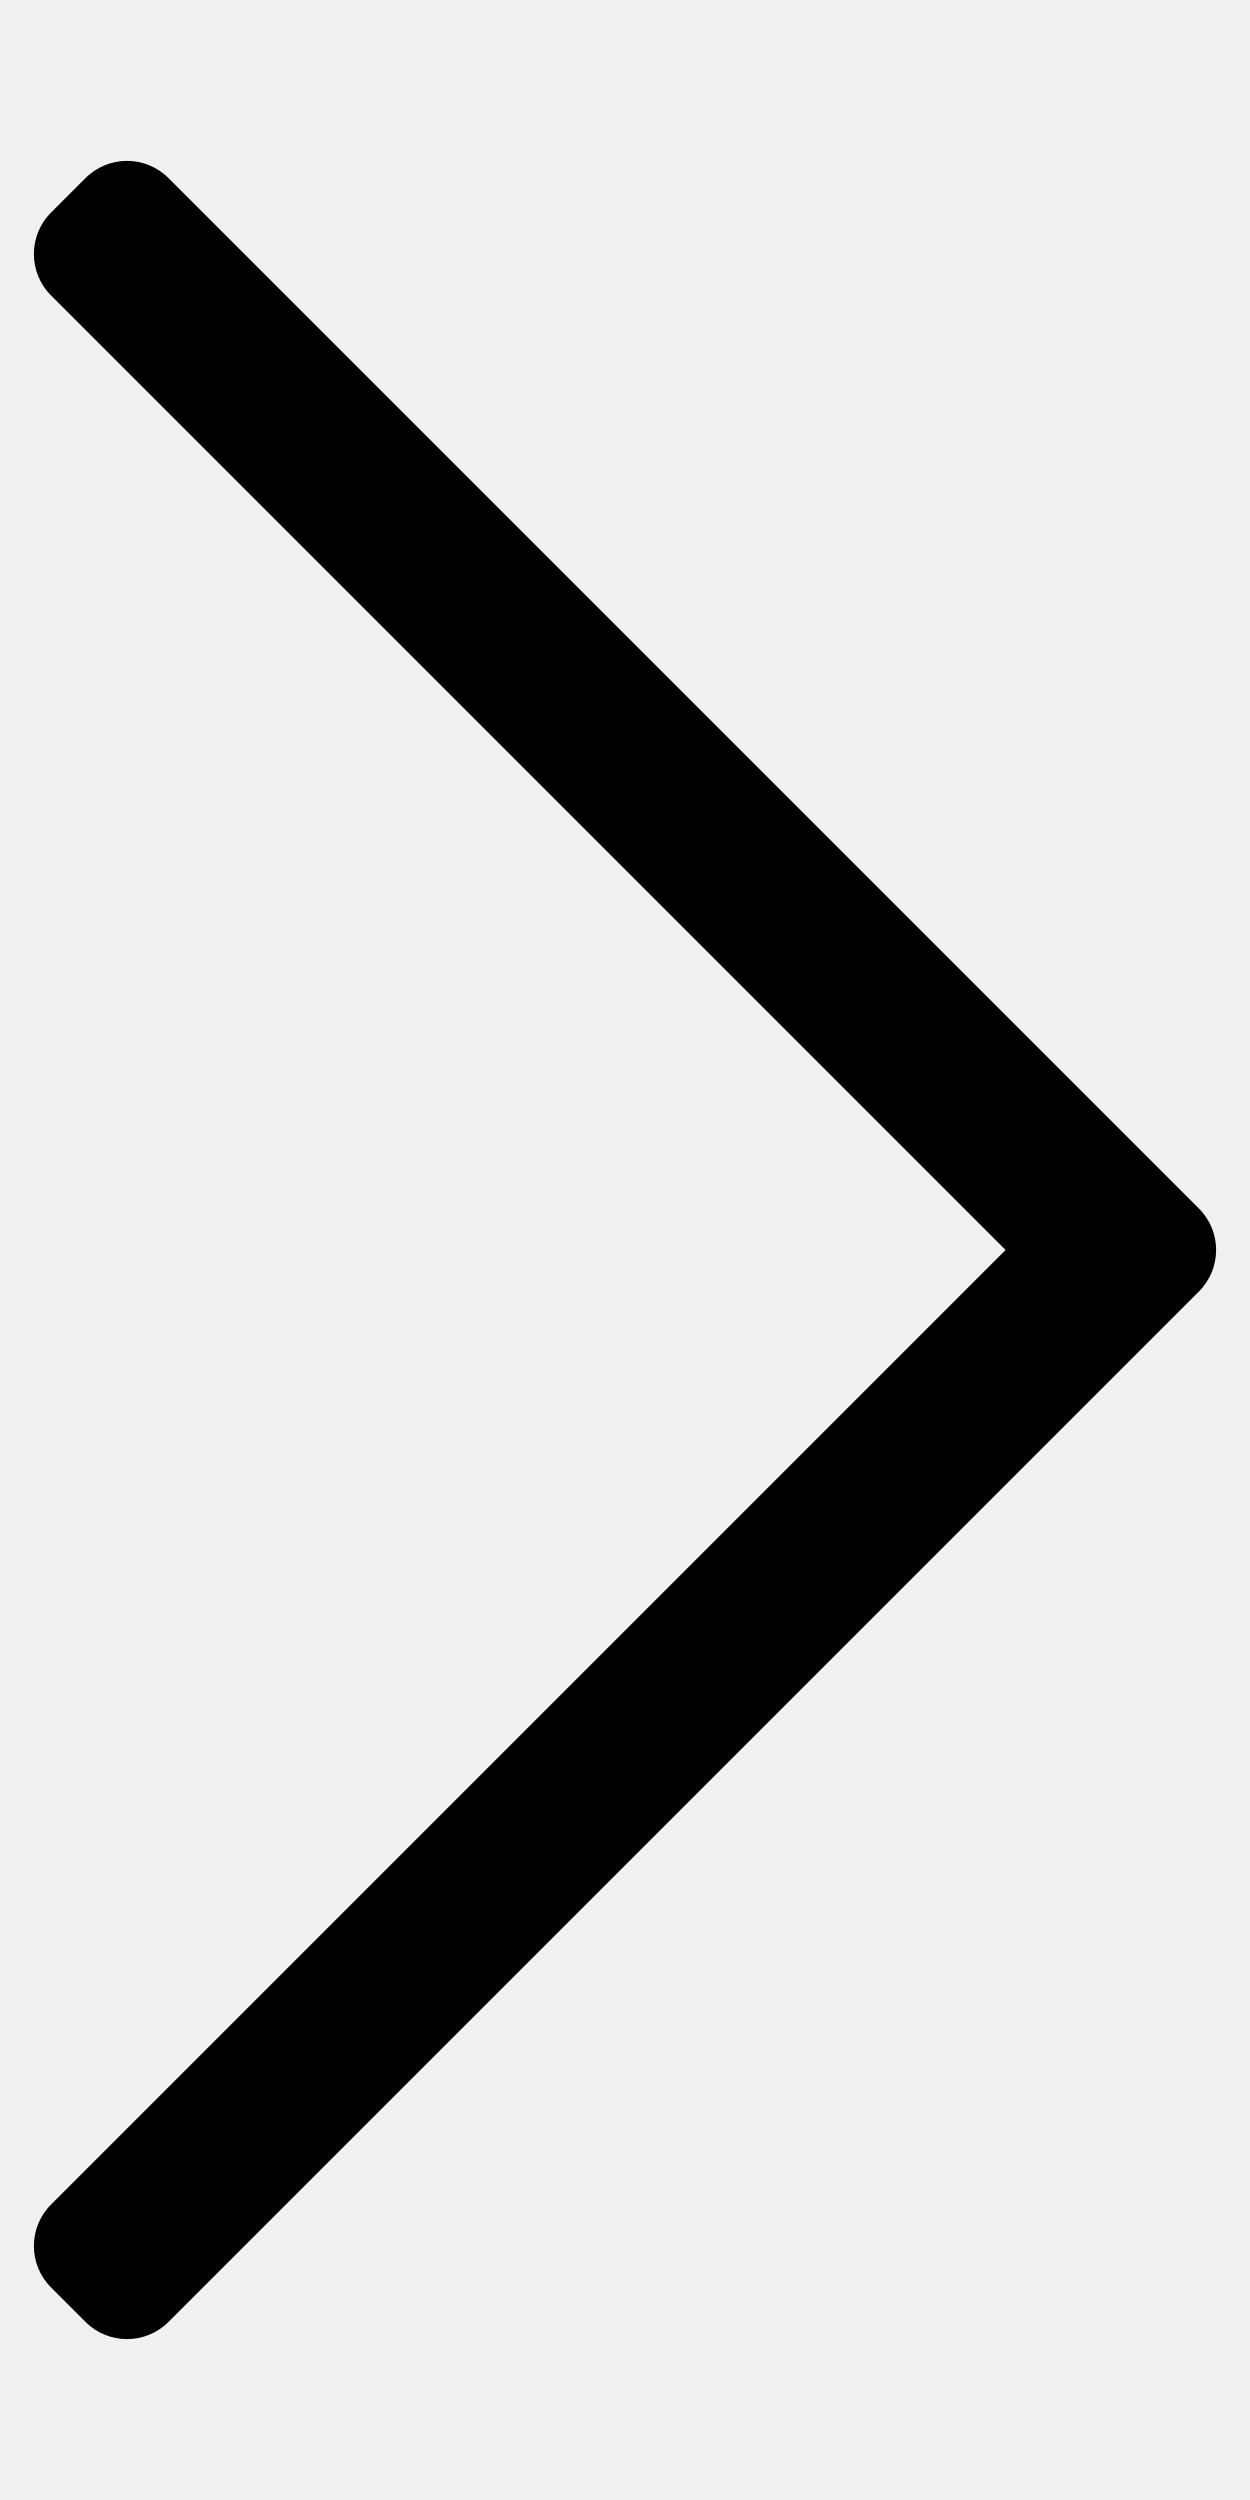
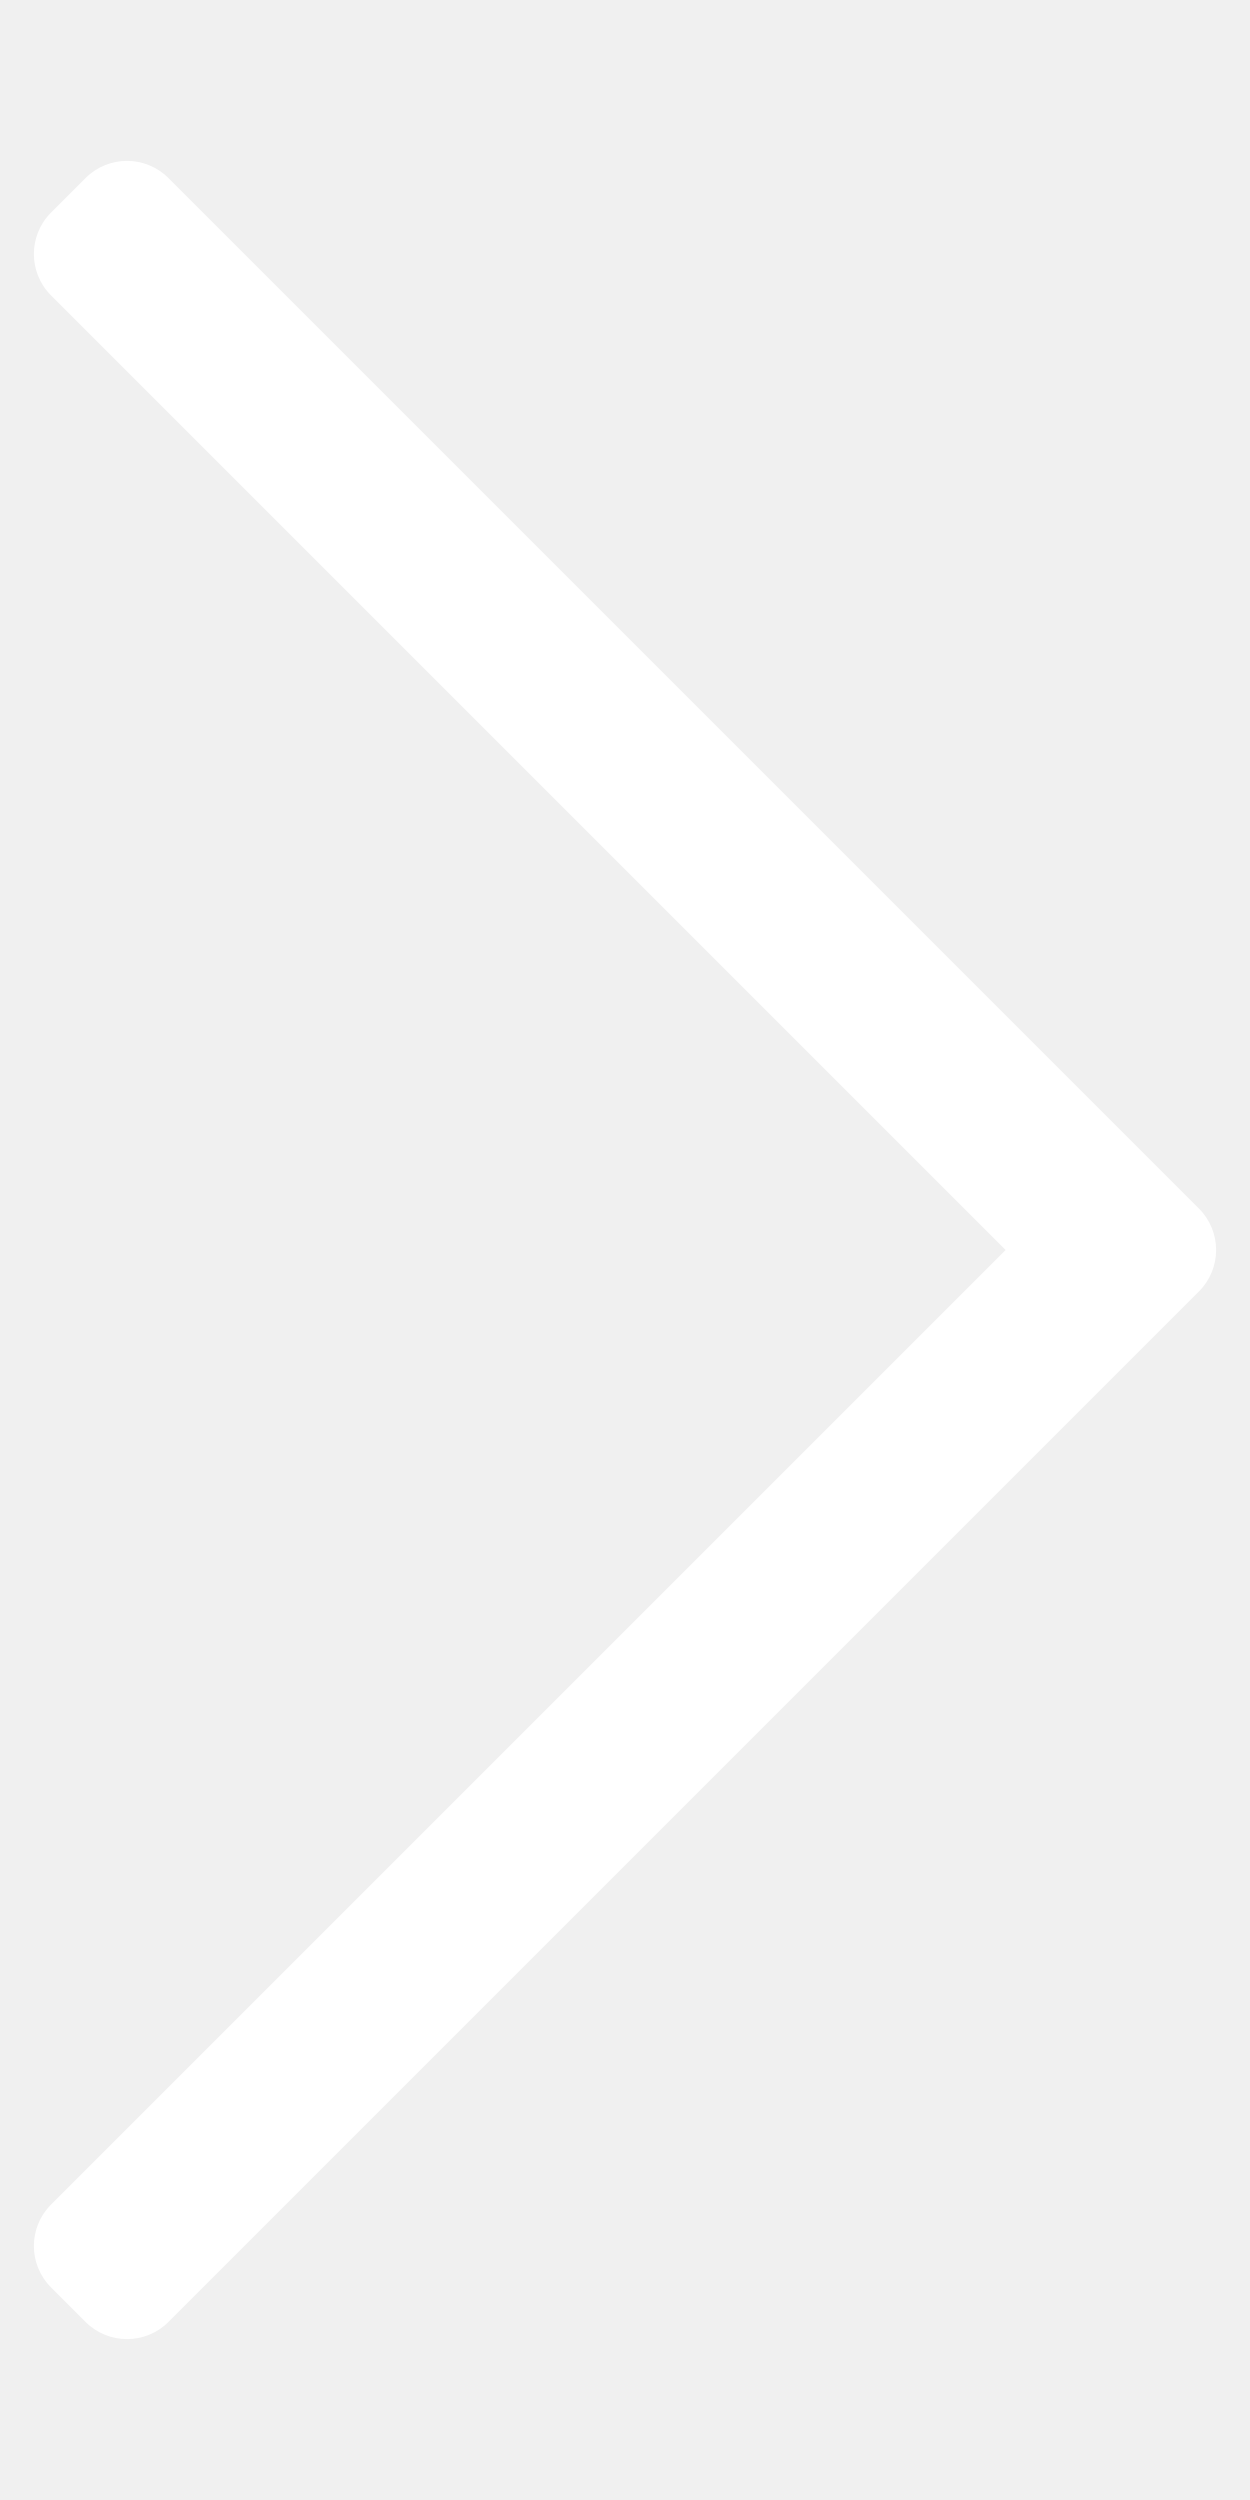
<svg xmlns="http://www.w3.org/2000/svg" aria-hidden="true" focusable="false" data-prefix="fal" data-icon="chevron-right" class="svg-inline--fa fa-chevron-right fa-w-8" role="img" viewBox="0 0 256 512">
-   <path fill="currentColor" d="M17.525 36.465l-7.071 7.07c-4.686 4.686-4.686 12.284 0 16.971L205.947 256 10.454 451.494c-4.686 4.686-4.686 12.284 0 16.971l7.071 7.07c4.686 4.686 12.284 4.686 16.97 0l211.051-211.05c4.686-4.686 4.686-12.284 0-16.971L34.495 36.465c-4.686-4.687-12.284-4.687-16.97 0z" />
+   <path fill="white" d="M17.525 36.465l-7.071 7.07c-4.686 4.686-4.686 12.284 0 16.971L205.947 256 10.454 451.494c-4.686 4.686-4.686 12.284 0 16.971l7.071 7.07c4.686 4.686 12.284 4.686 16.97 0l211.051-211.05c4.686-4.686 4.686-12.284 0-16.971L34.495 36.465c-4.686-4.687-12.284-4.687-16.97 0z" />
</svg>
